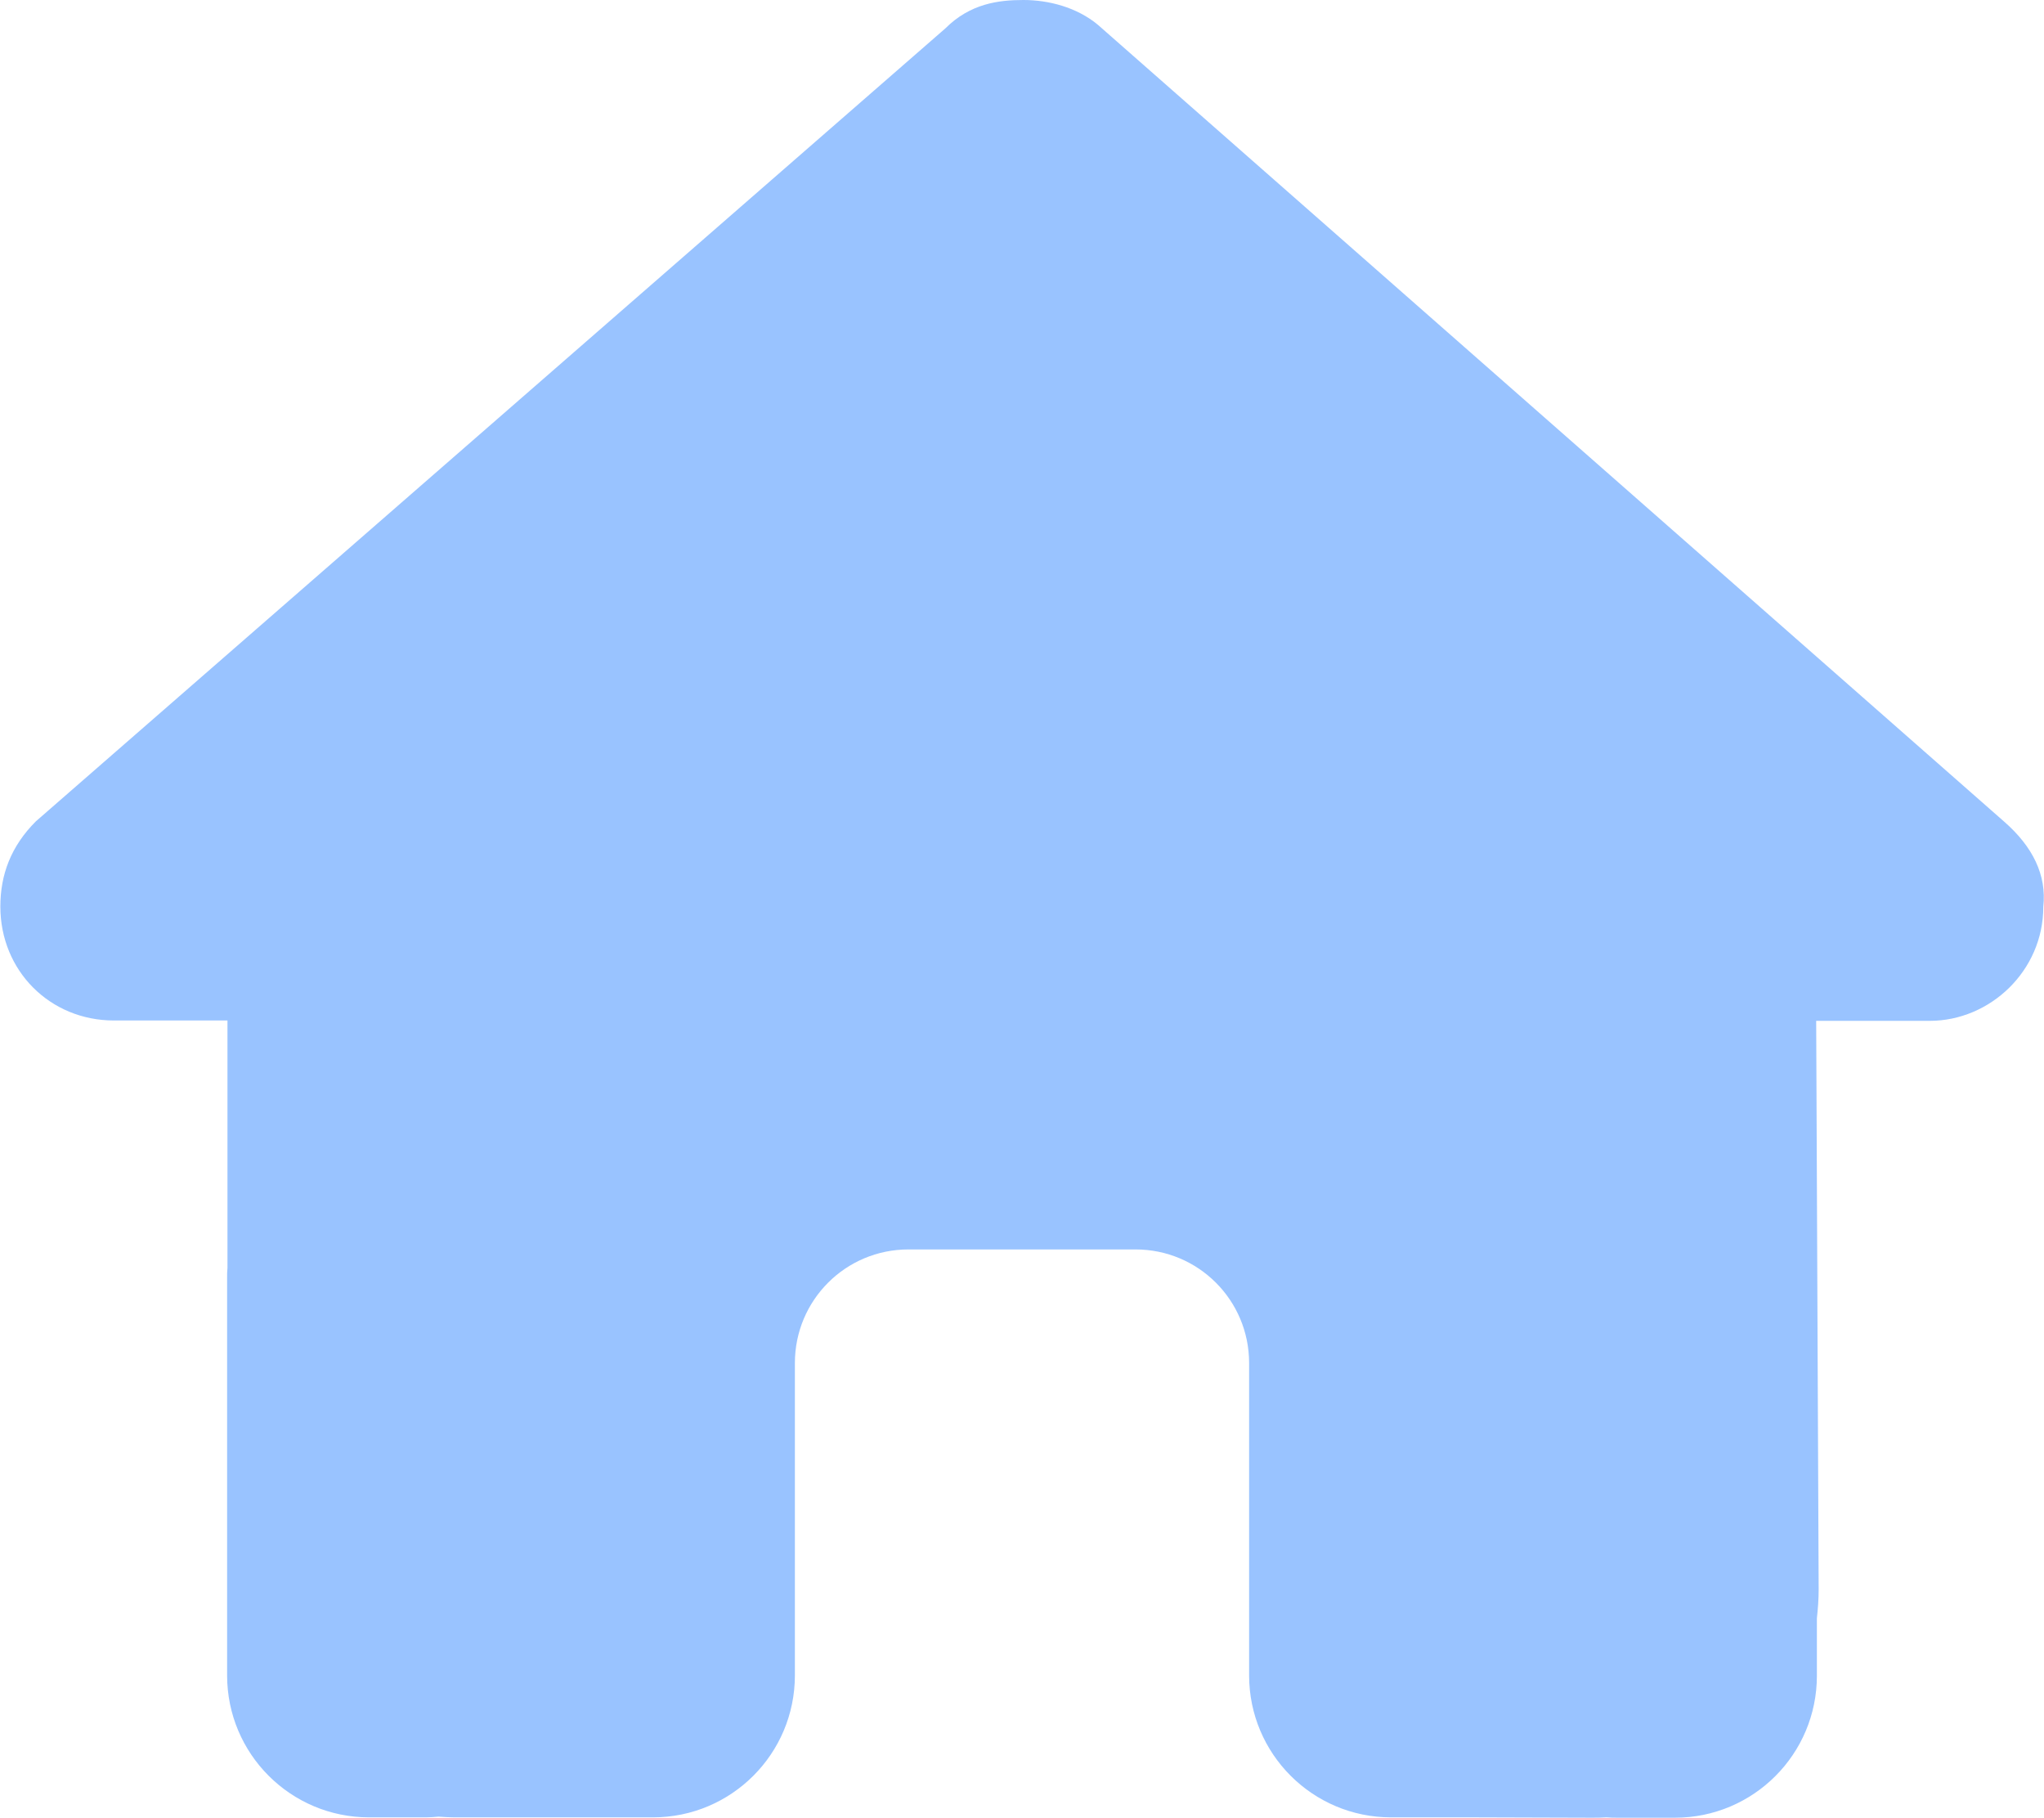
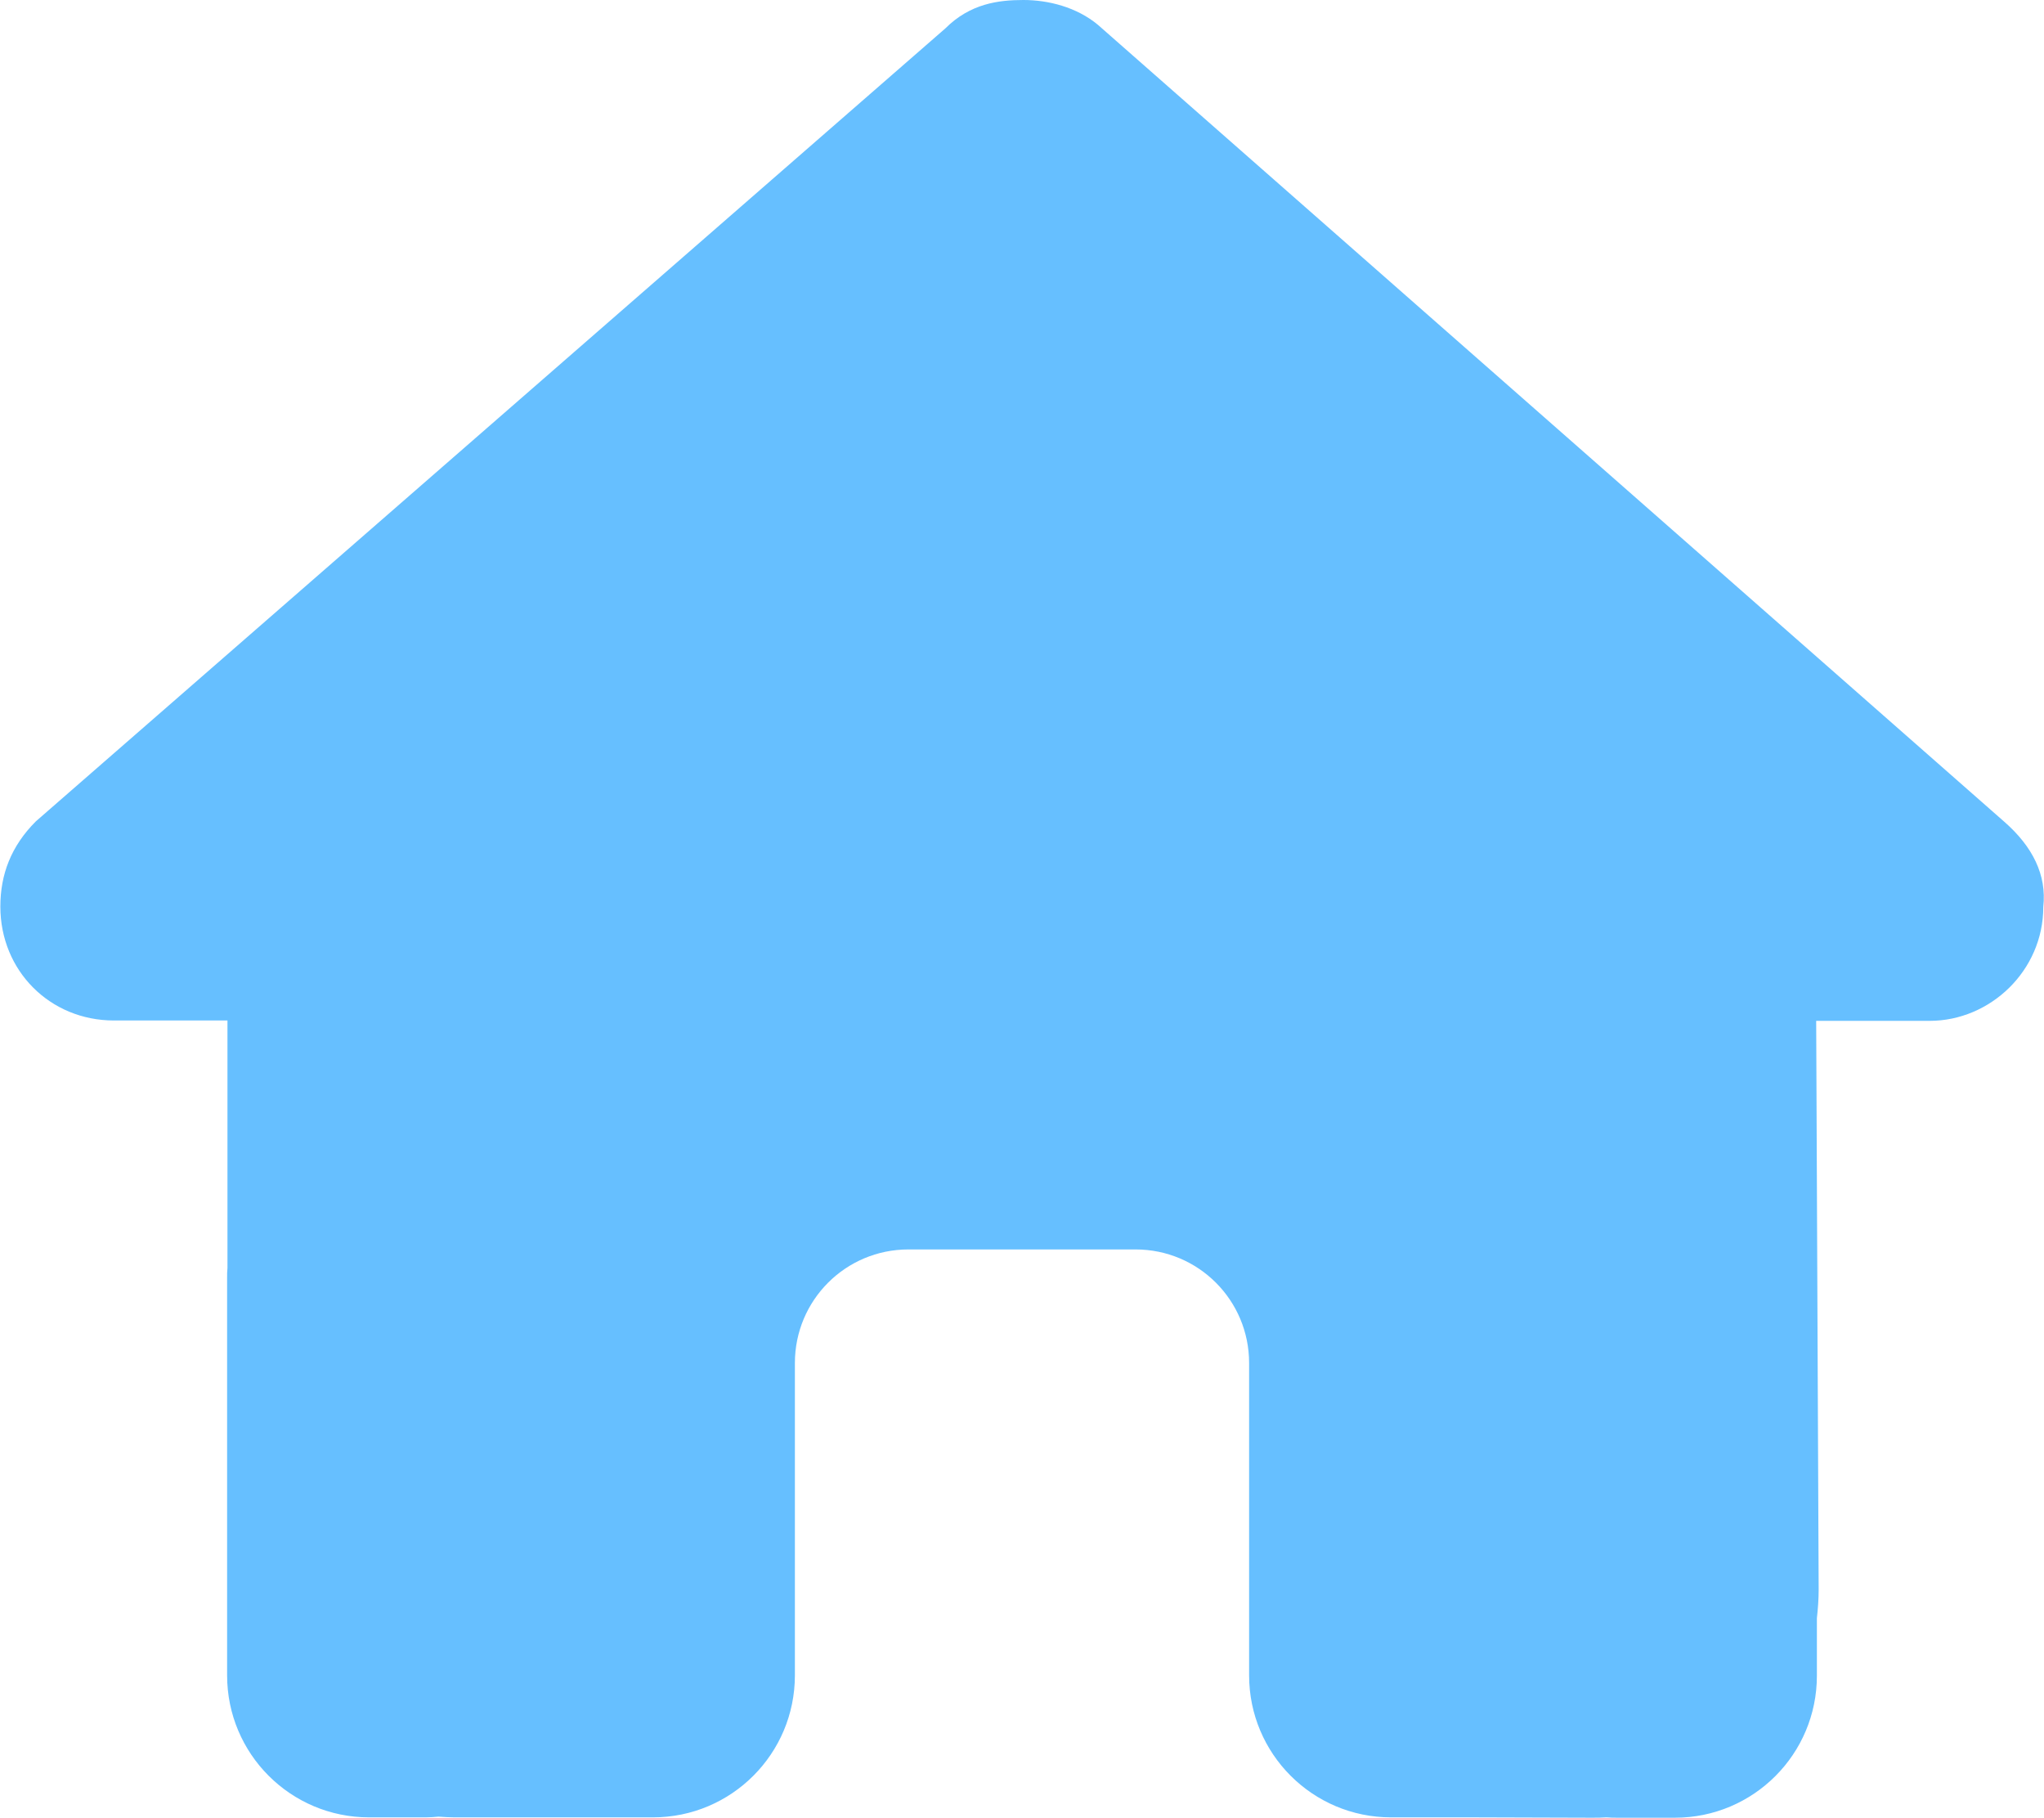
- <svg xmlns="http://www.w3.org/2000/svg" viewBox="0 0 576 512" fill="#99c3ff">
+ <svg xmlns="http://www.w3.org/2000/svg" viewBox="0 0 576 512" fill="#66bfff">
  <path d="M575.8 255.5c0 18-15 32.1-32 32.1l-32 0 .7 160.2c0 2.7-.2 5.4-.5 8.1l0 16.2c0 22.1-17.9 40-40 40l-16 0c-1.1 0-2.2 0-3.3-.1c-1.4 .1-2.8 .1-4.2 .1L416 512l-24 0c-22.1 0-40-17.9-40-40l0-24 0-64c0-17.7-14.3-32-32-32l-64 0c-17.7 0-32 14.3-32 32l0 64 0 24c0 22.1-17.9 40-40 40l-24 0-31.9 0c-1.5 0-3-.1-4.5-.2c-1.2 .1-2.4 .2-3.6 .2l-16 0c-22.1 0-40-17.9-40-40l0-112c0-.9 0-1.9 .1-2.8l0-69.7-32 0c-18 0-32-14-32-32.1c0-9 3-17 10-24L266.4 8c7-7 15-8 22-8s15 2 21 7L564.8 231.5c8 7 12 15 11 24z" />
</svg>
